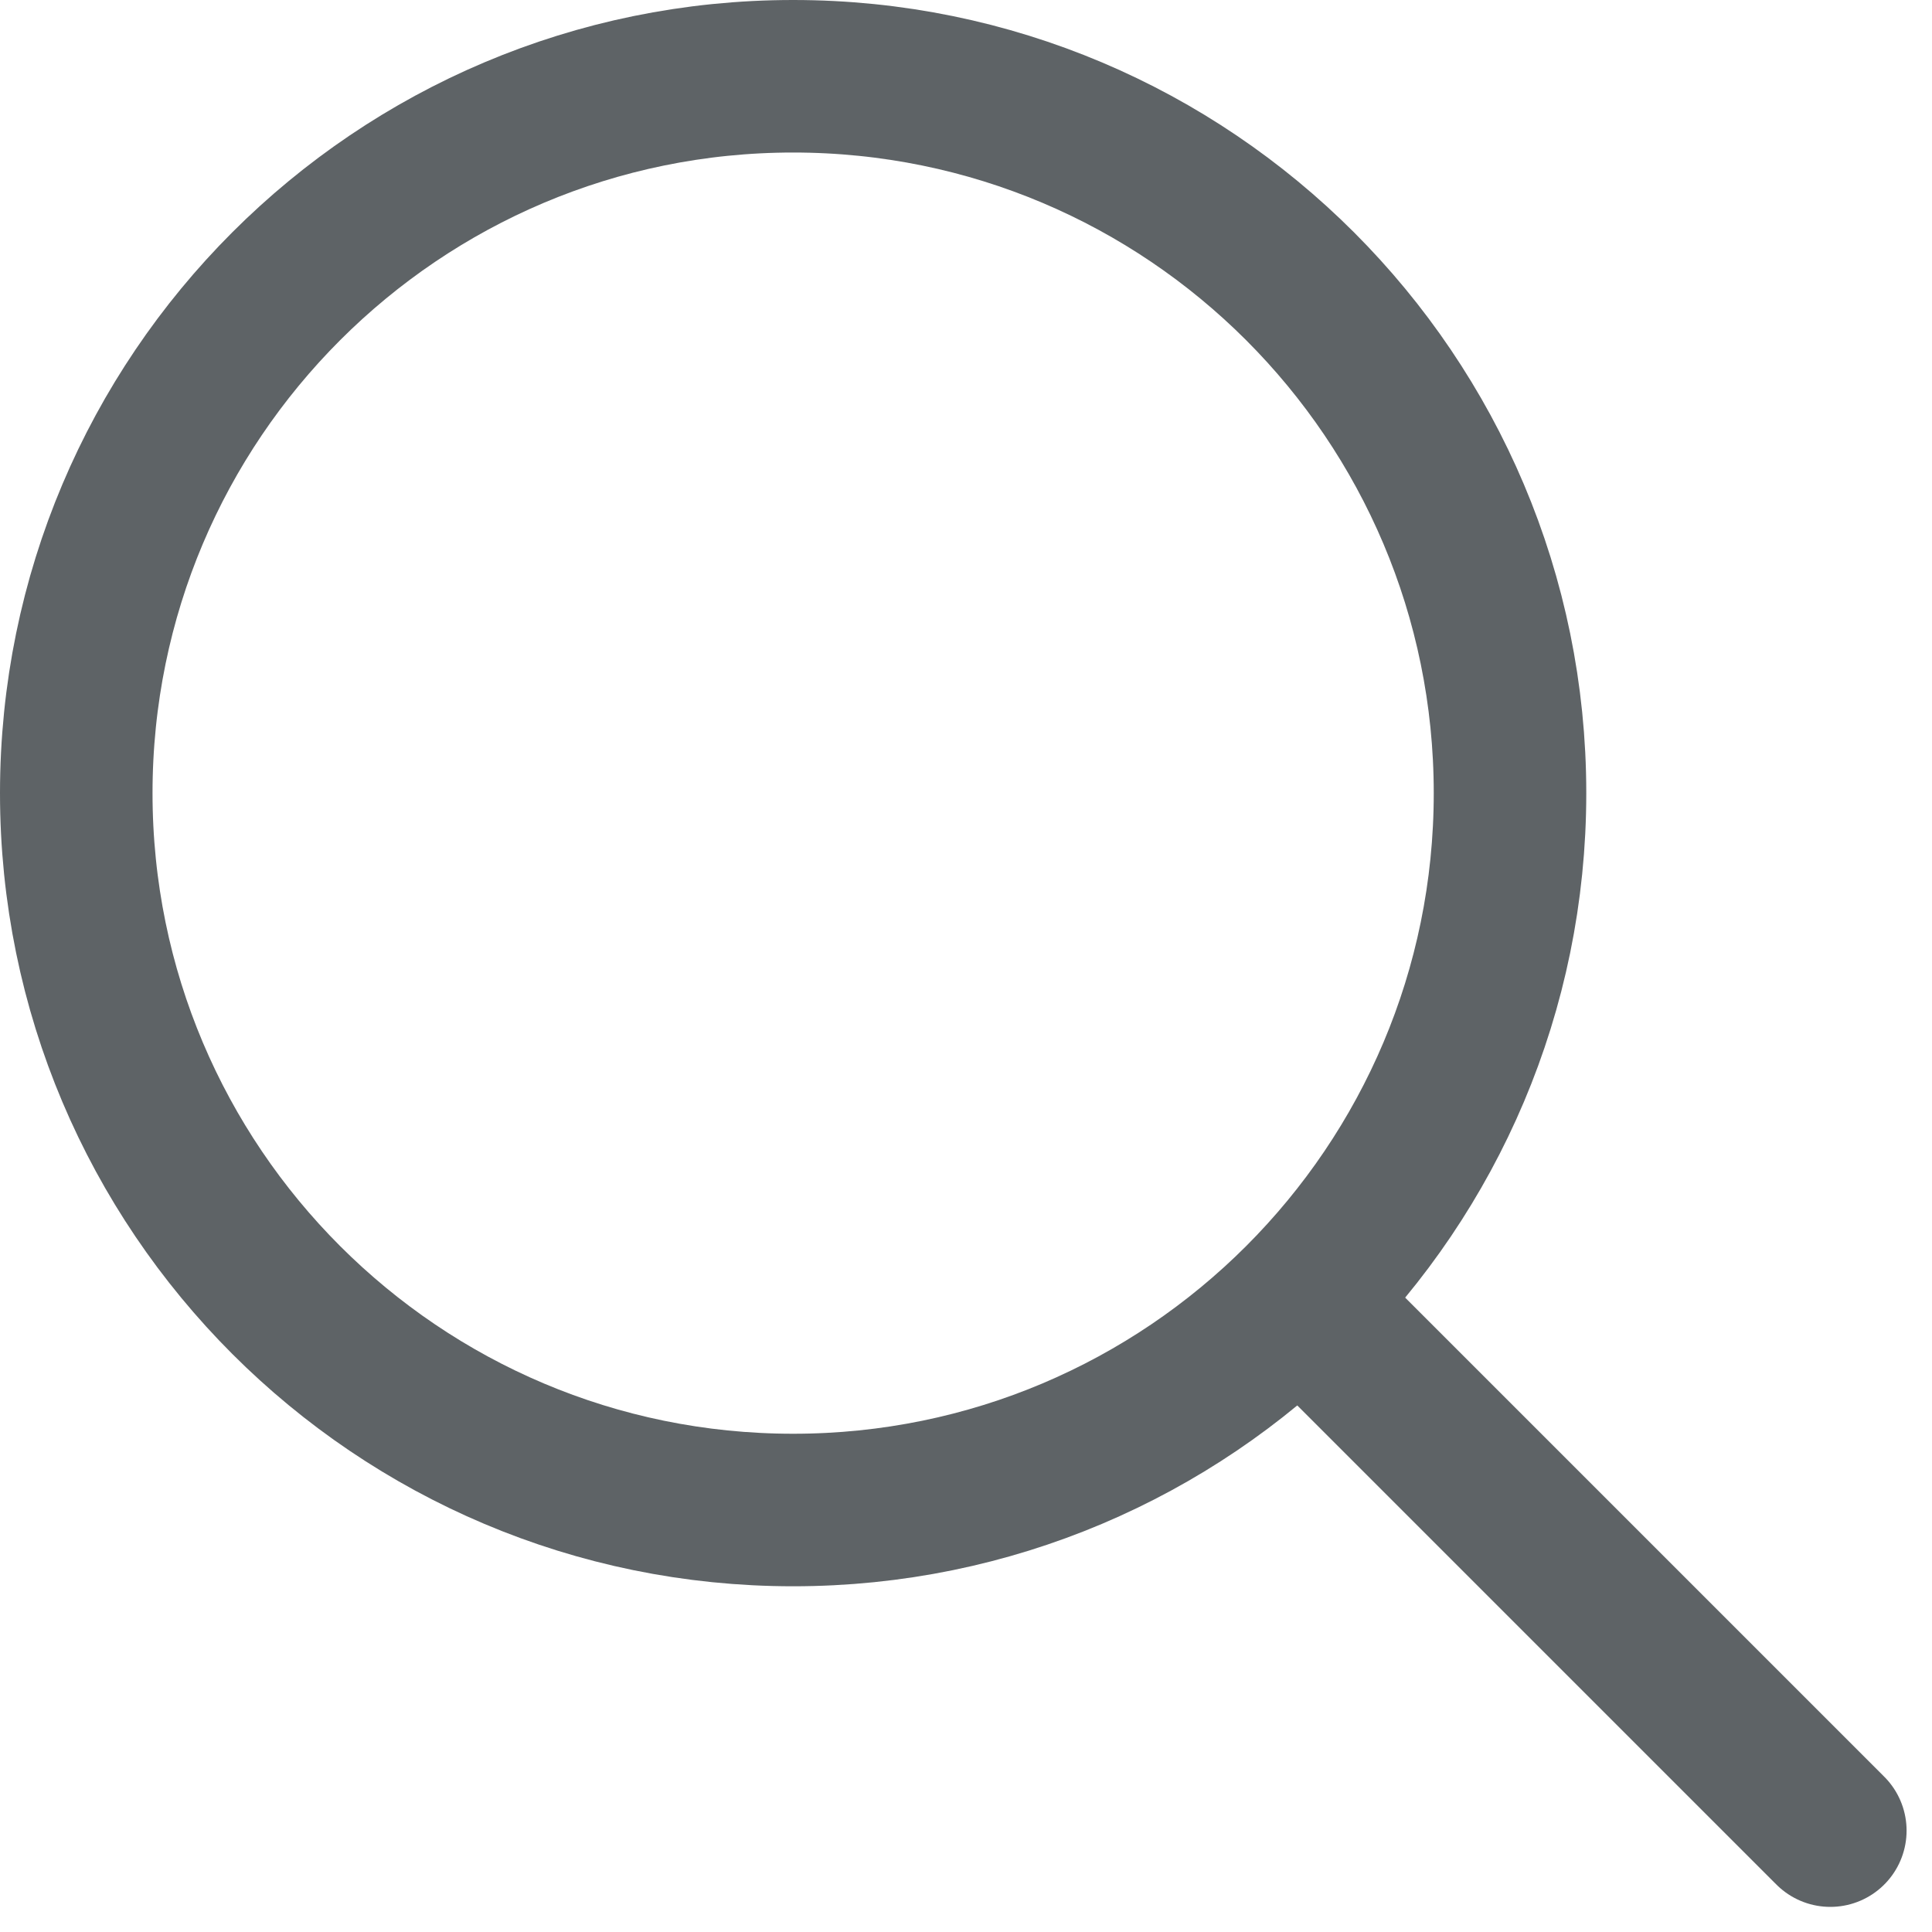
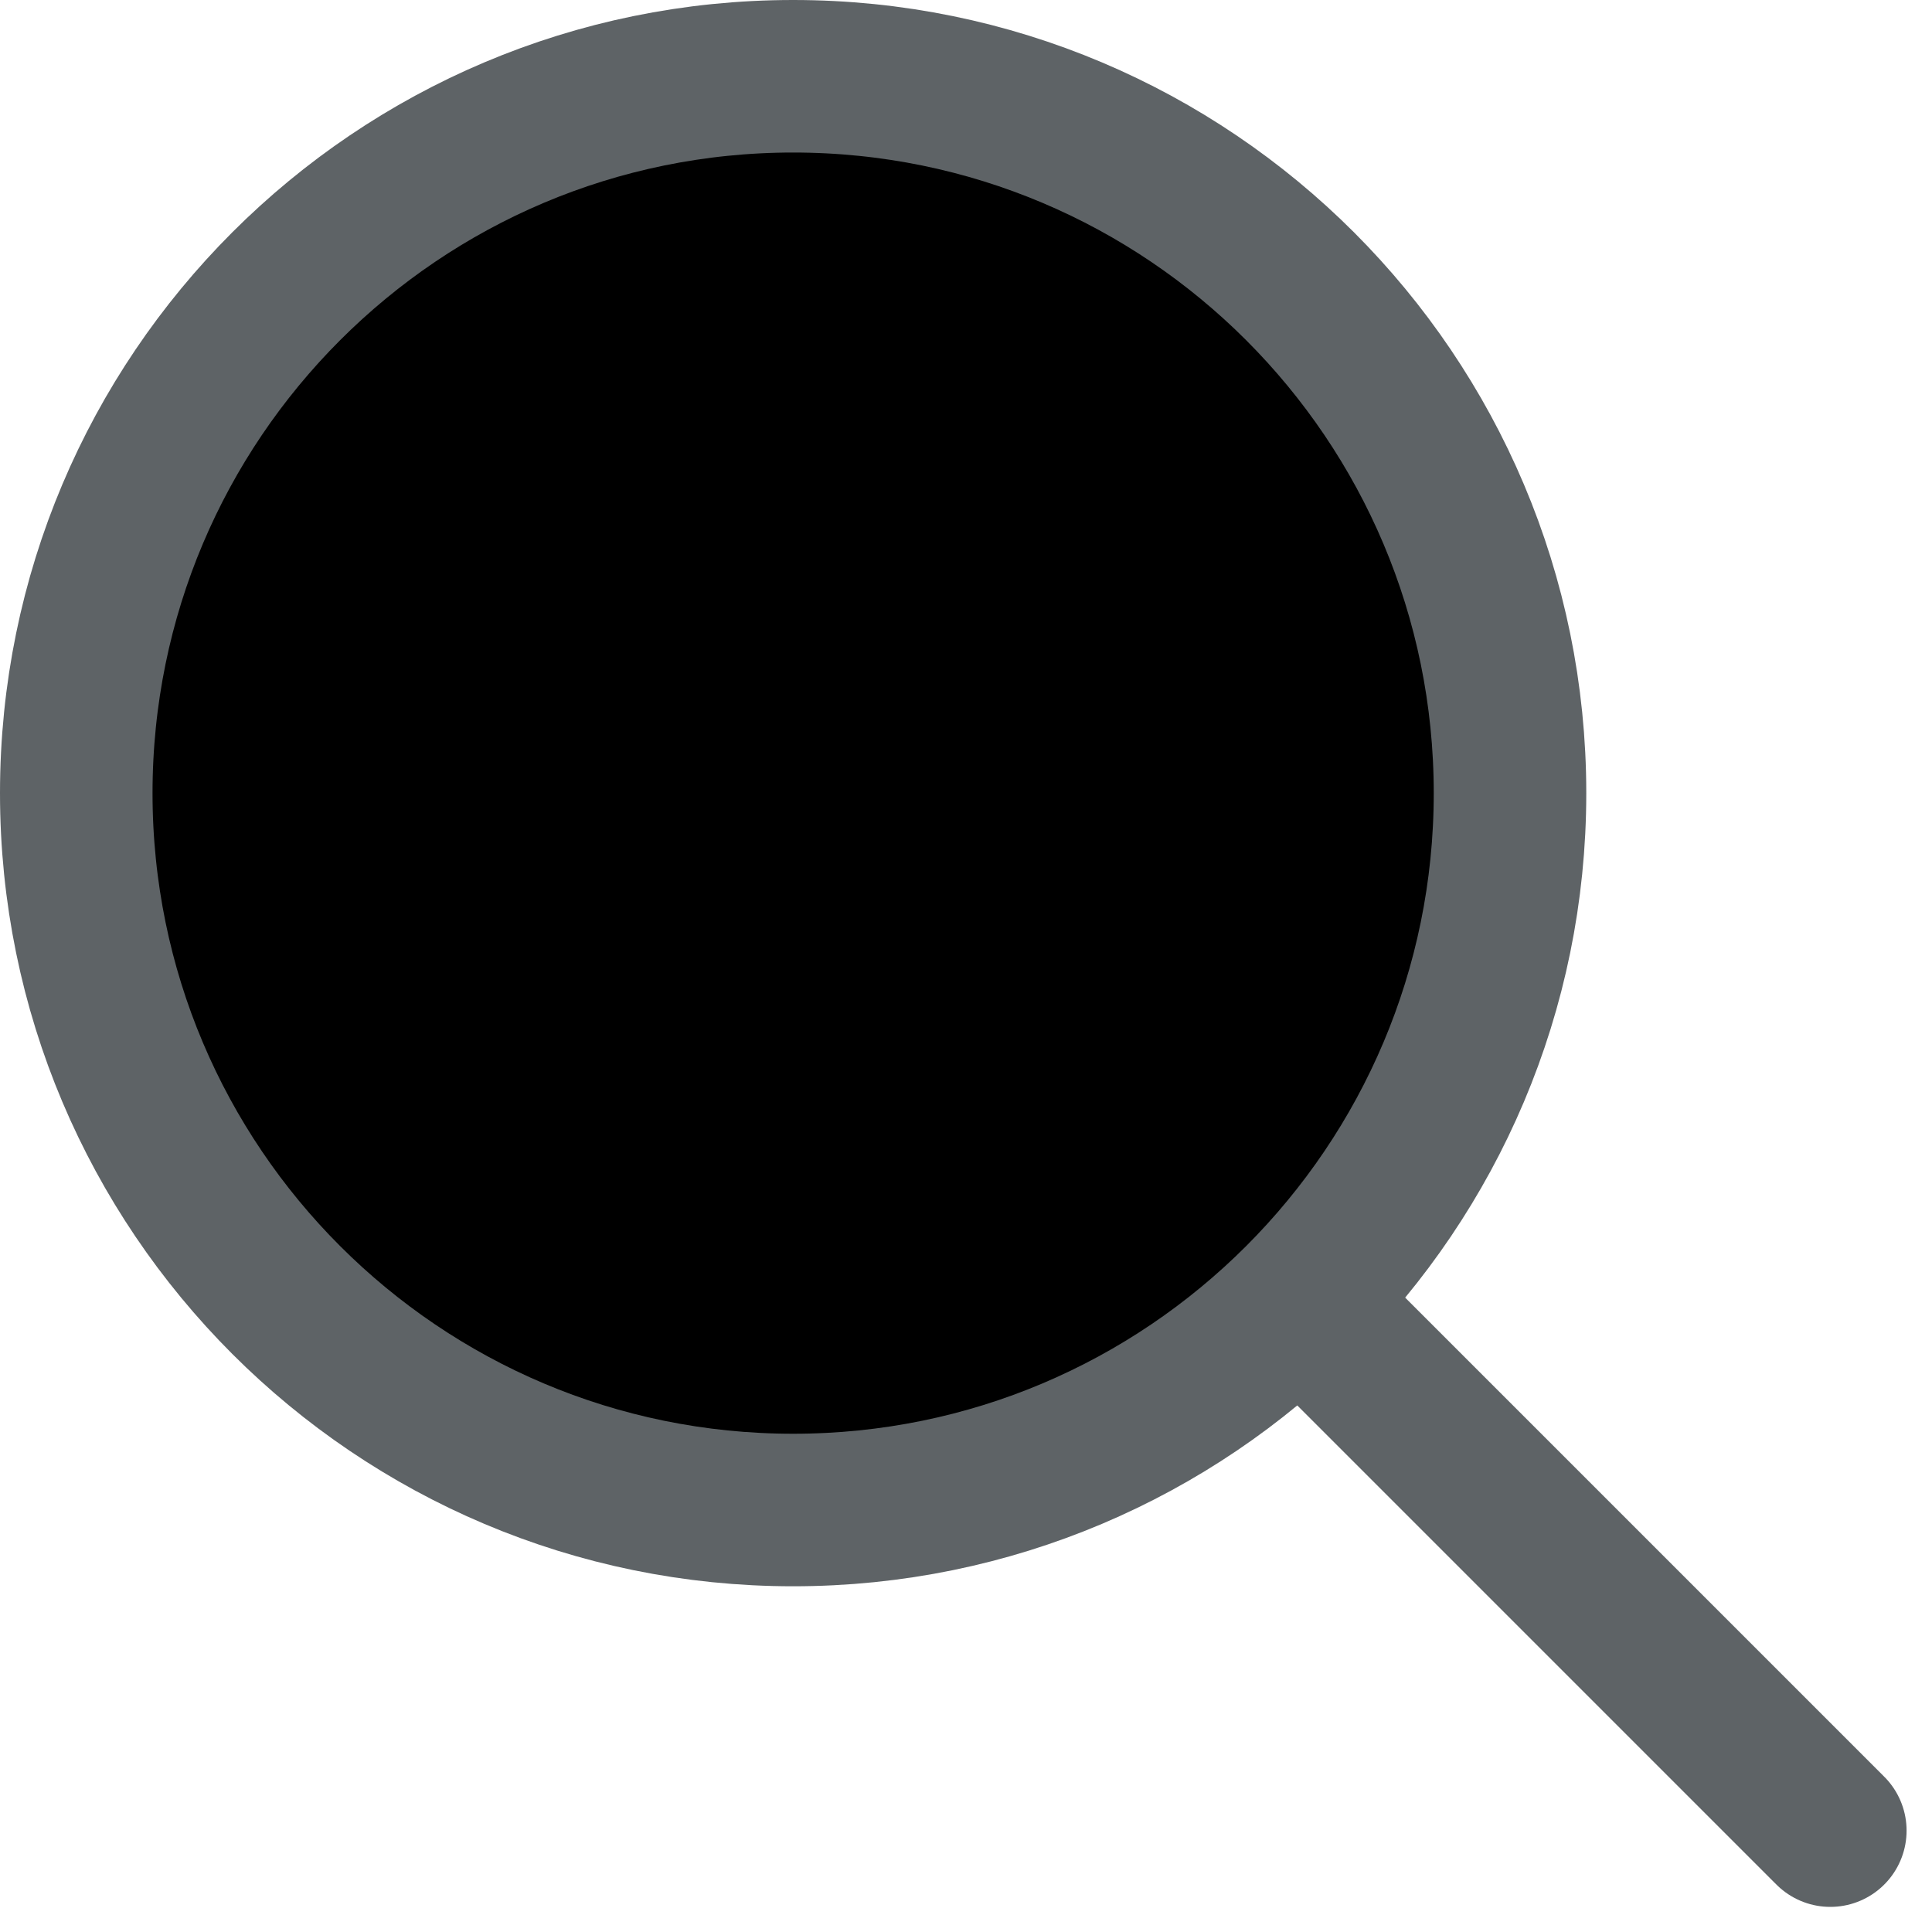
- <svg xmlns="http://www.w3.org/2000/svg" width="19" height="19" viewBox="0 0 19 19" fill="none">
+ <svg xmlns="http://www.w3.org/2000/svg" width="19" height="19" viewBox="0 0 19 19">
  <circle cx="7.8" cy="7.8" r="7.05" stroke="#5E6366" stroke-width="1.5" />
  <path d="M13.2 13.203L18 18.003" stroke="#5E6366" stroke-width="1.5" stroke-linecap="round" />
</svg>
